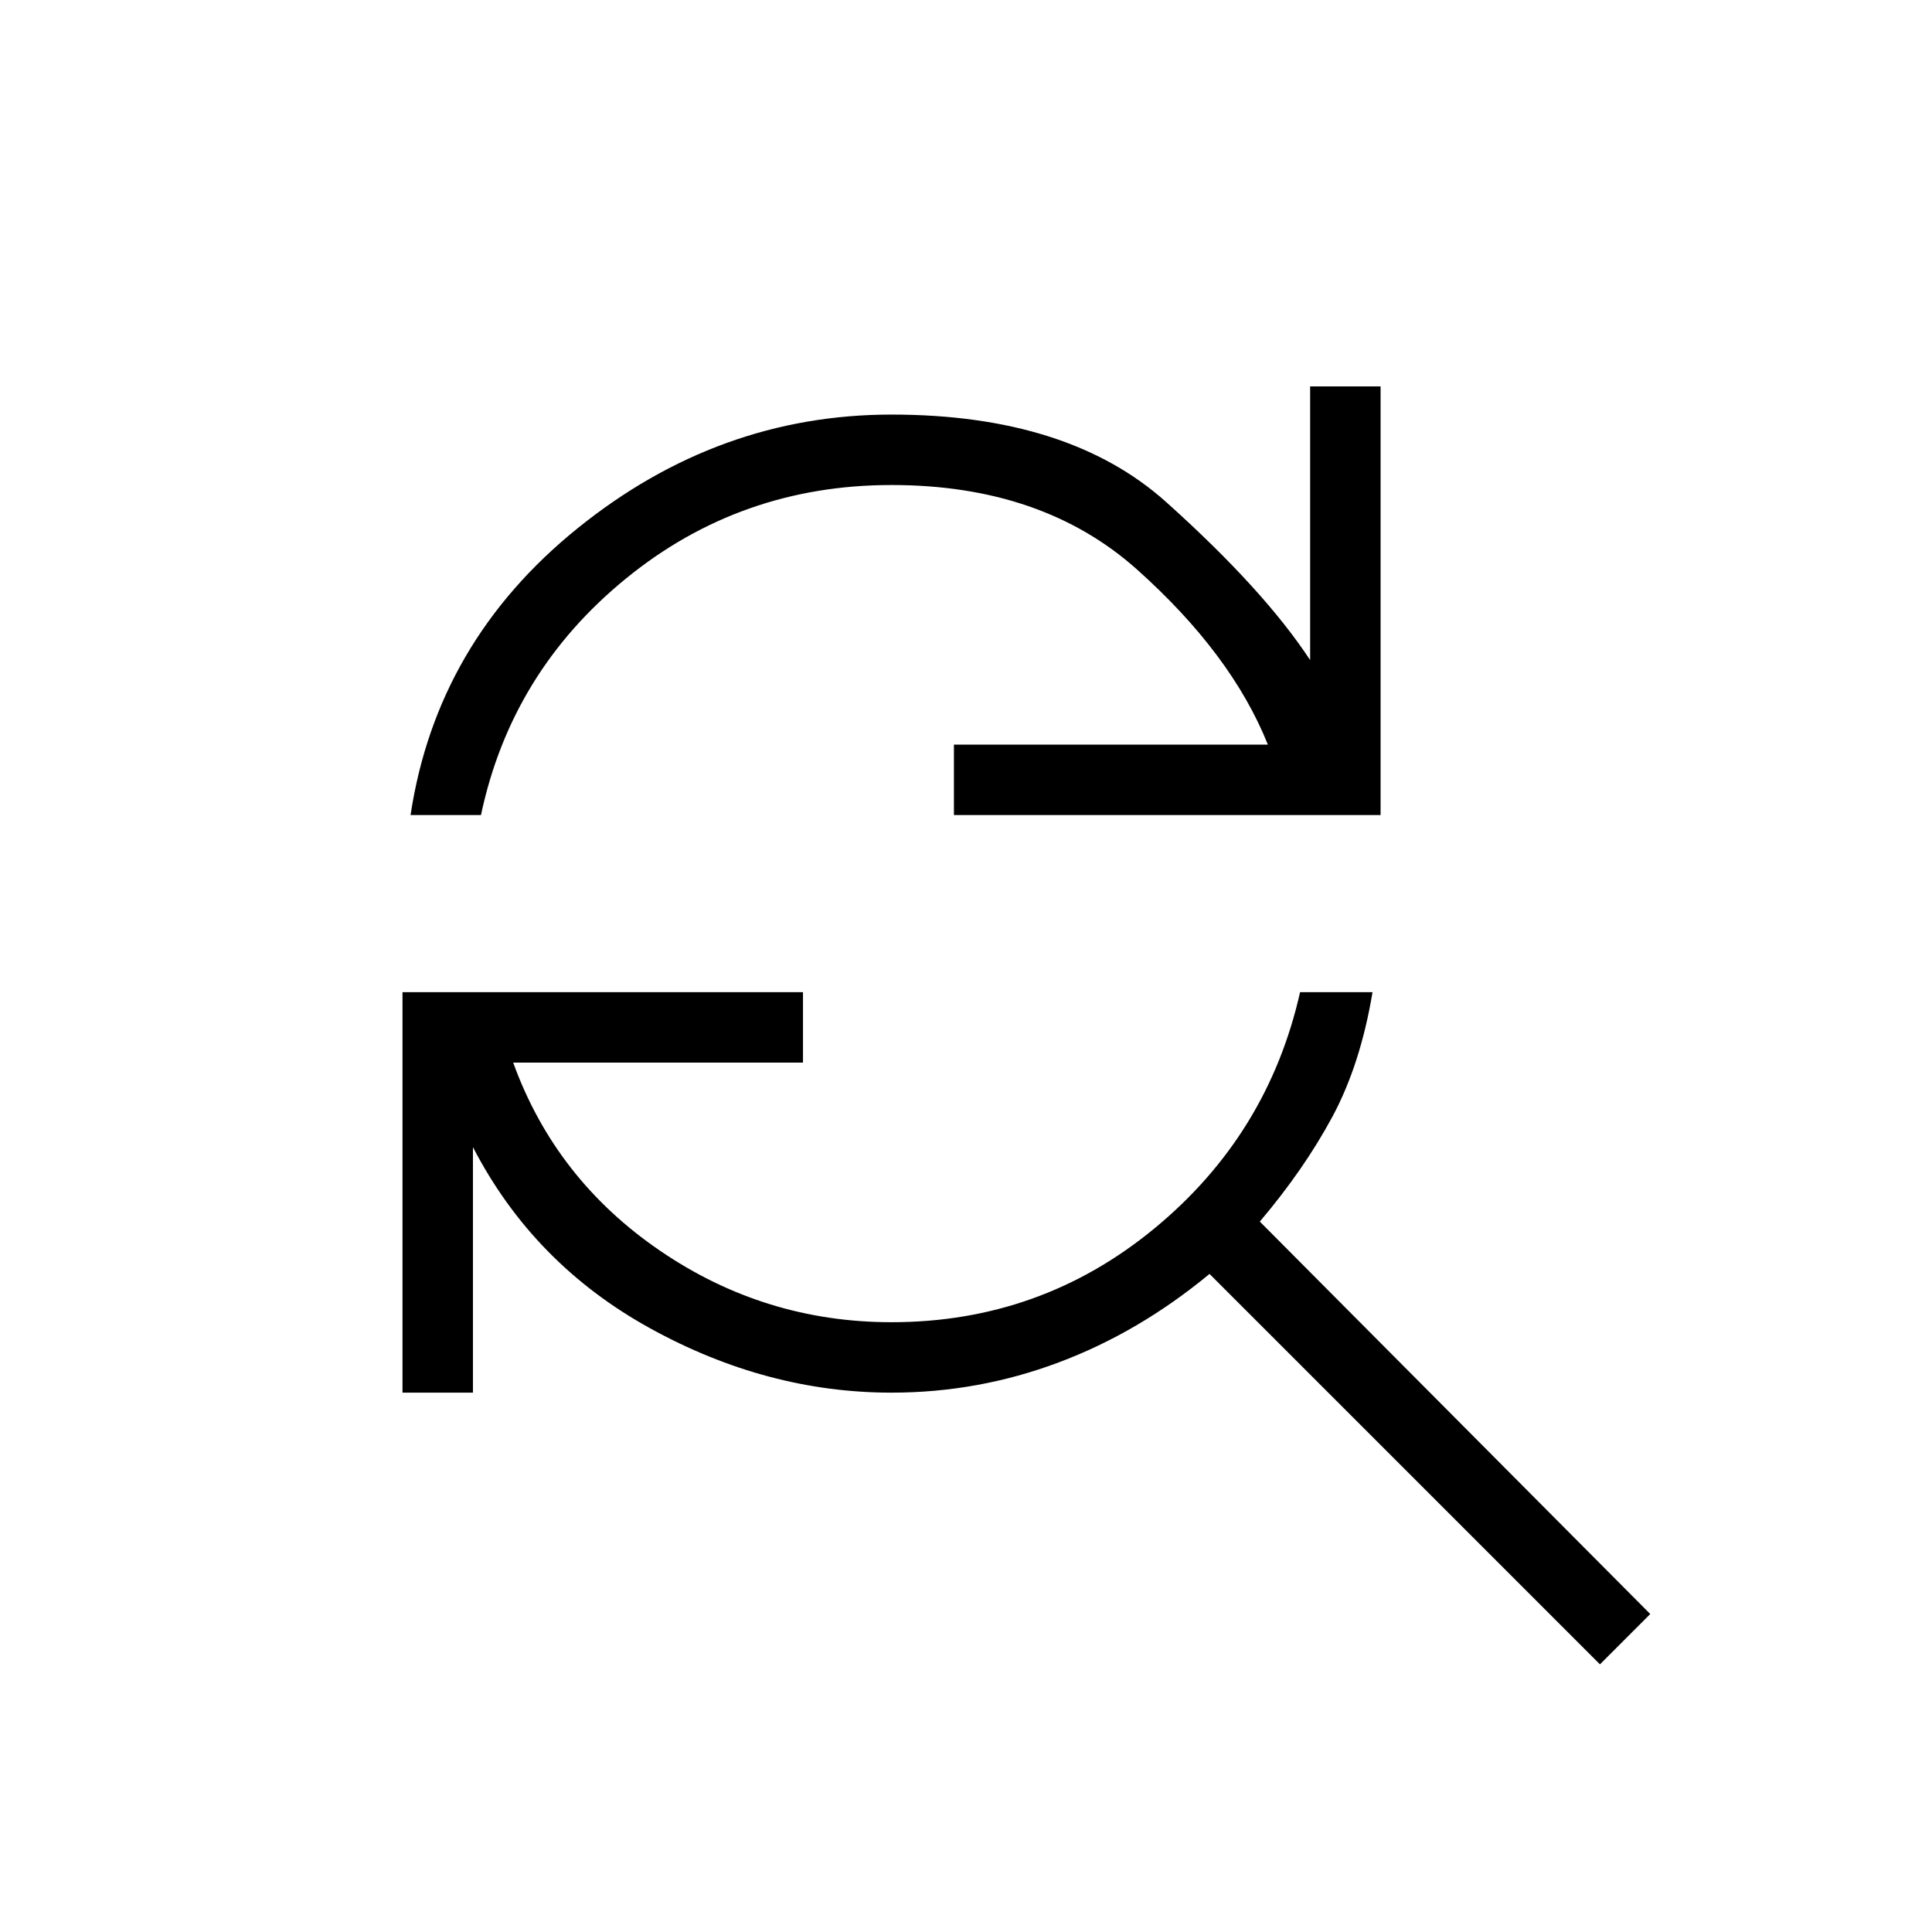
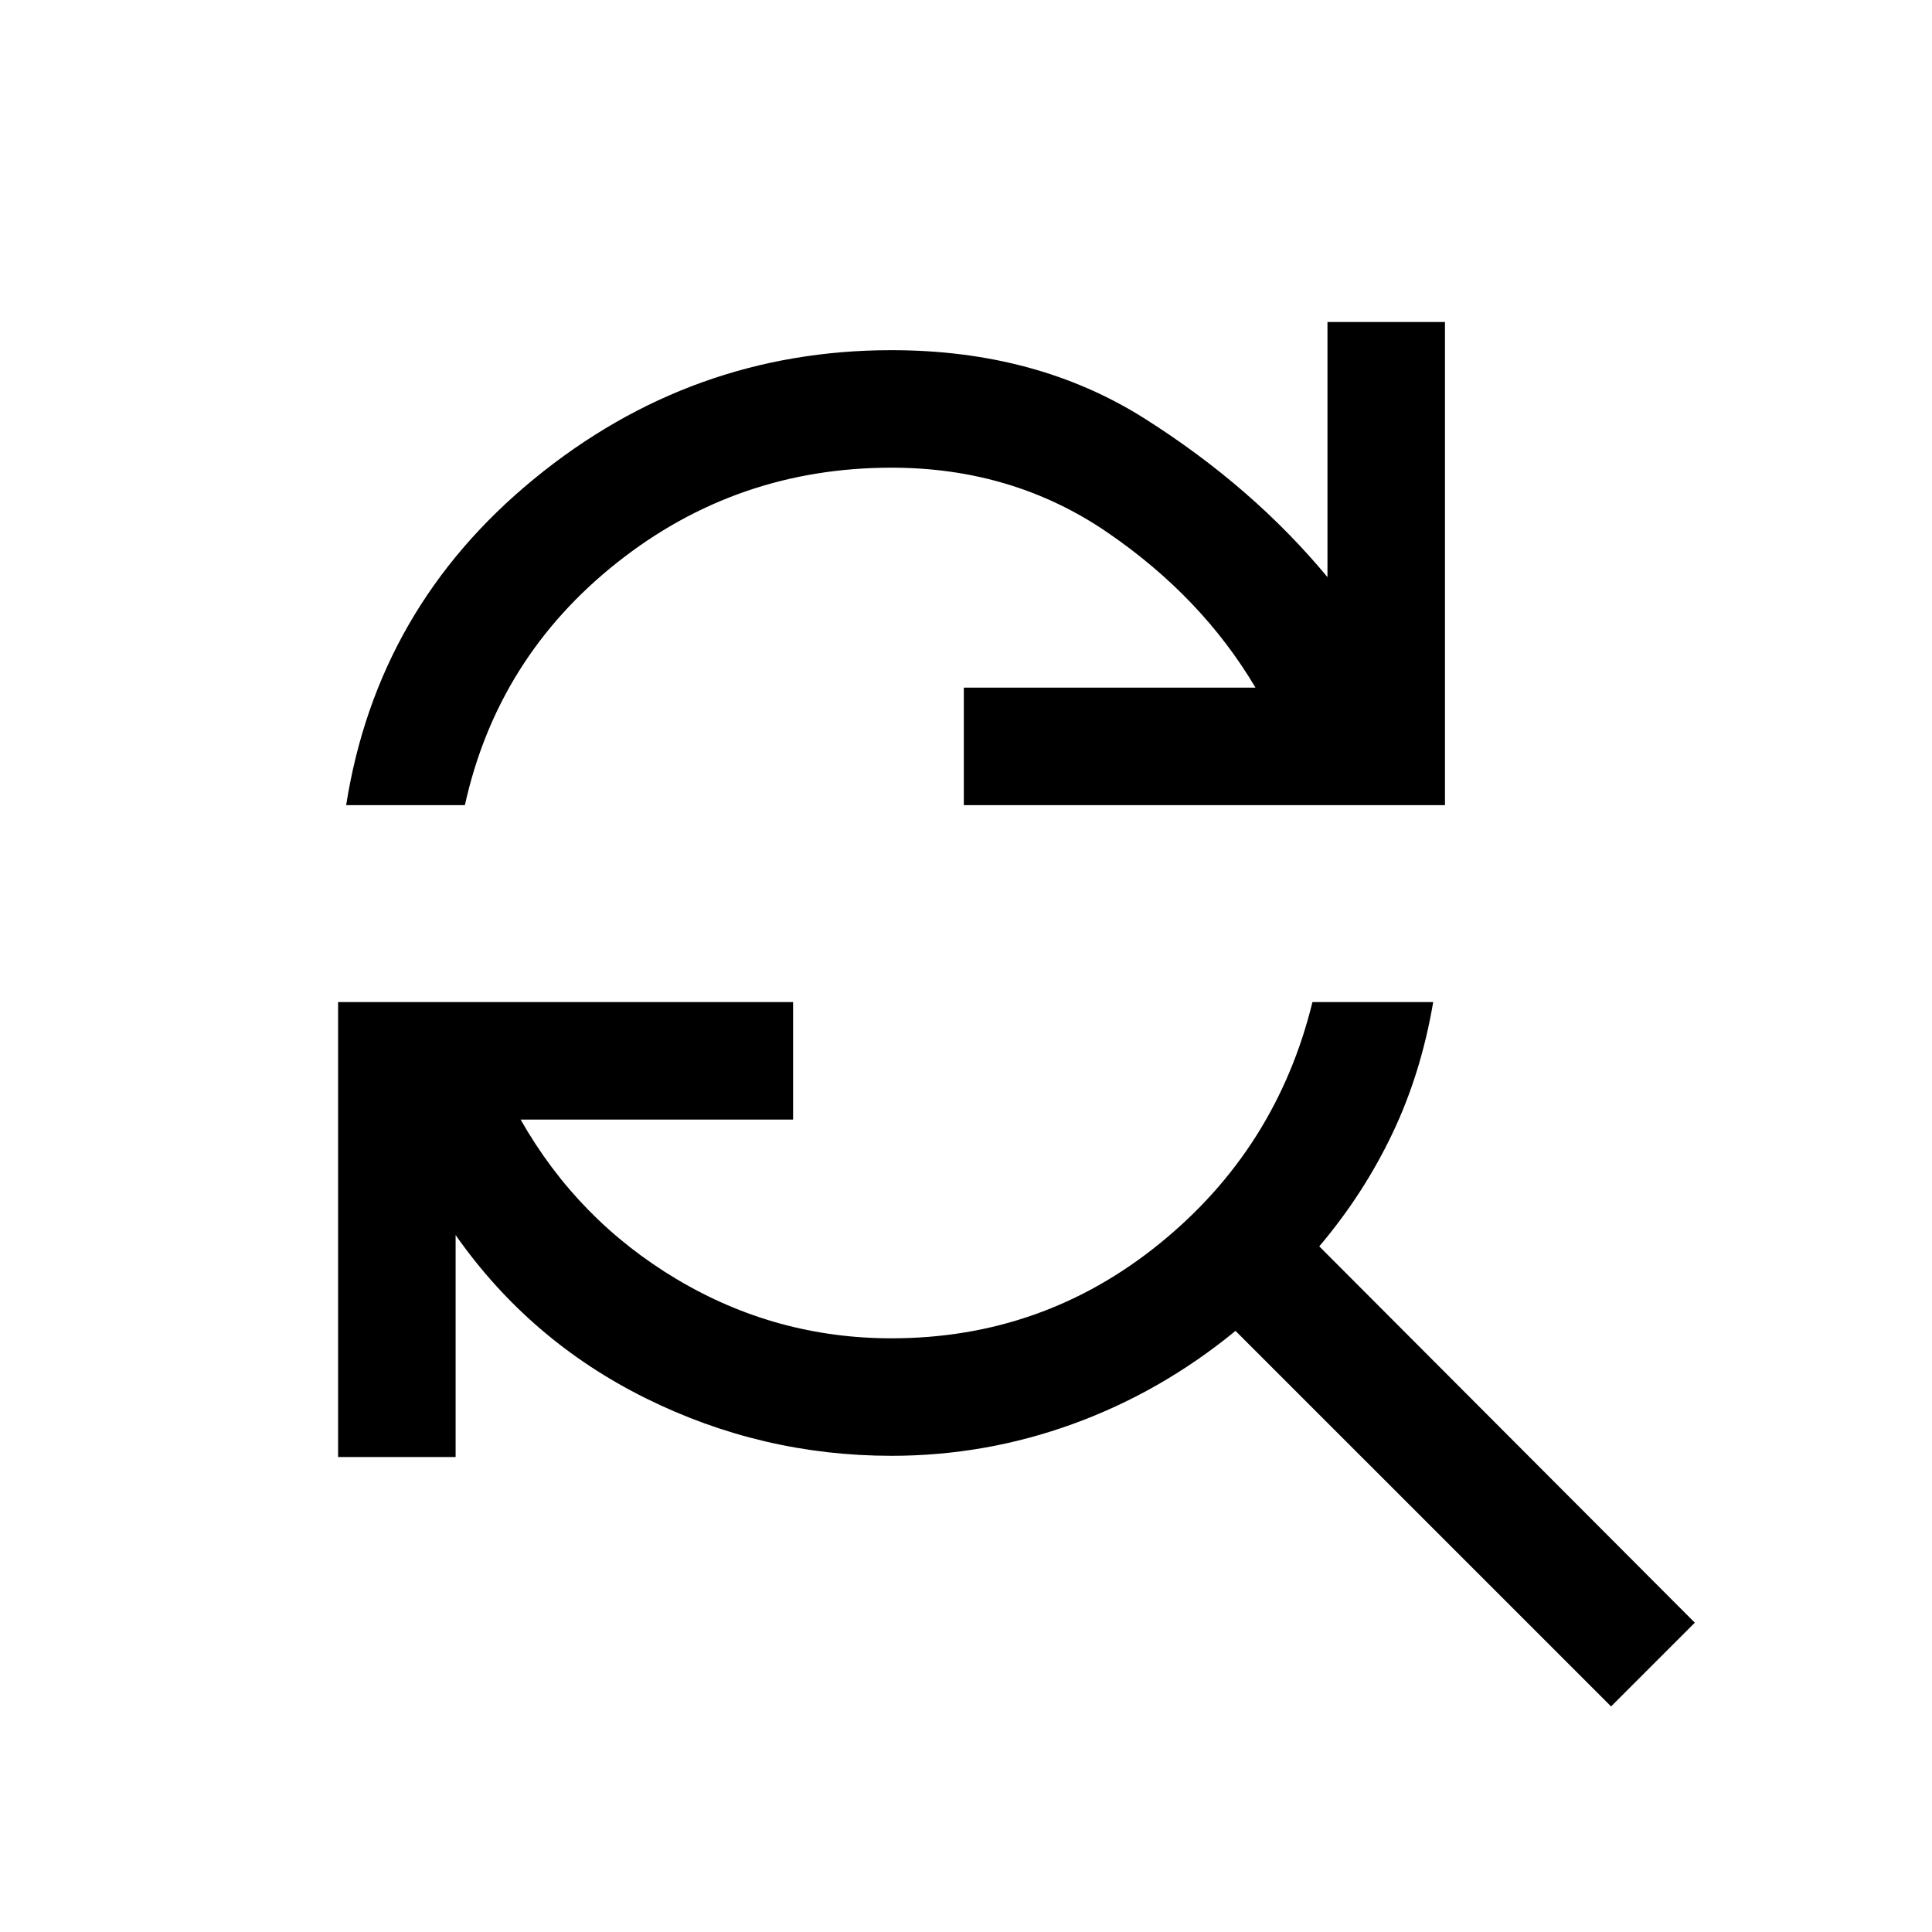
<svg xmlns="http://www.w3.org/2000/svg" height="48" viewBox="0 -960 960 960" width="48">
-   <path d="M204-555q13-86 83-142.5T443-754q88 0 136.5 43.5T651-632v-136h35v213H474v-35h156q-18-45-65-87t-122-42q-75 0-132 46.5T239-555h-35Zm591 422L601-327q-35 29-75 44t-83 15q-62 0-120-32t-88-90v122h-35v-199h199v35H255q21 58 73 93.5T443-303q74 0 130.5-46.5T646-467h36q-6 36-20 62t-36 52l194 195-25 25Z" />
+   <path fill="5f6368" d="M172-559.92q15.46-98.31 93.46-162.19Q343.46-786 443-786q72 0 125.73 33.96 53.73 33.97 90.88 78.81V-800H718v240.08H478.92v-58.39h144.93q-26.62-45-73.62-77.15-47-32.15-107.23-32.15-76.85 0-136.31 47.11-59.46 47.12-75.69 120.58h-59Zm628.54 447.84L613.92-298.69q-36.84 30.23-80.54 46.15-43.69 15.92-90.38 15.92-64.46 0-122.15-28.61-57.7-28.62-94.46-81.08V-236H168v-226.08h226.08v58.39H258.69q28.39 50 77.62 79.34Q385.54-295 443-295q75.23 0 133.27-47.12 58.04-47.11 75.88-119.96h60q-6 35.39-20.31 65.39-14.3 30-36.3 56l186.61 187-41.61 41.61Z" />
</svg>
